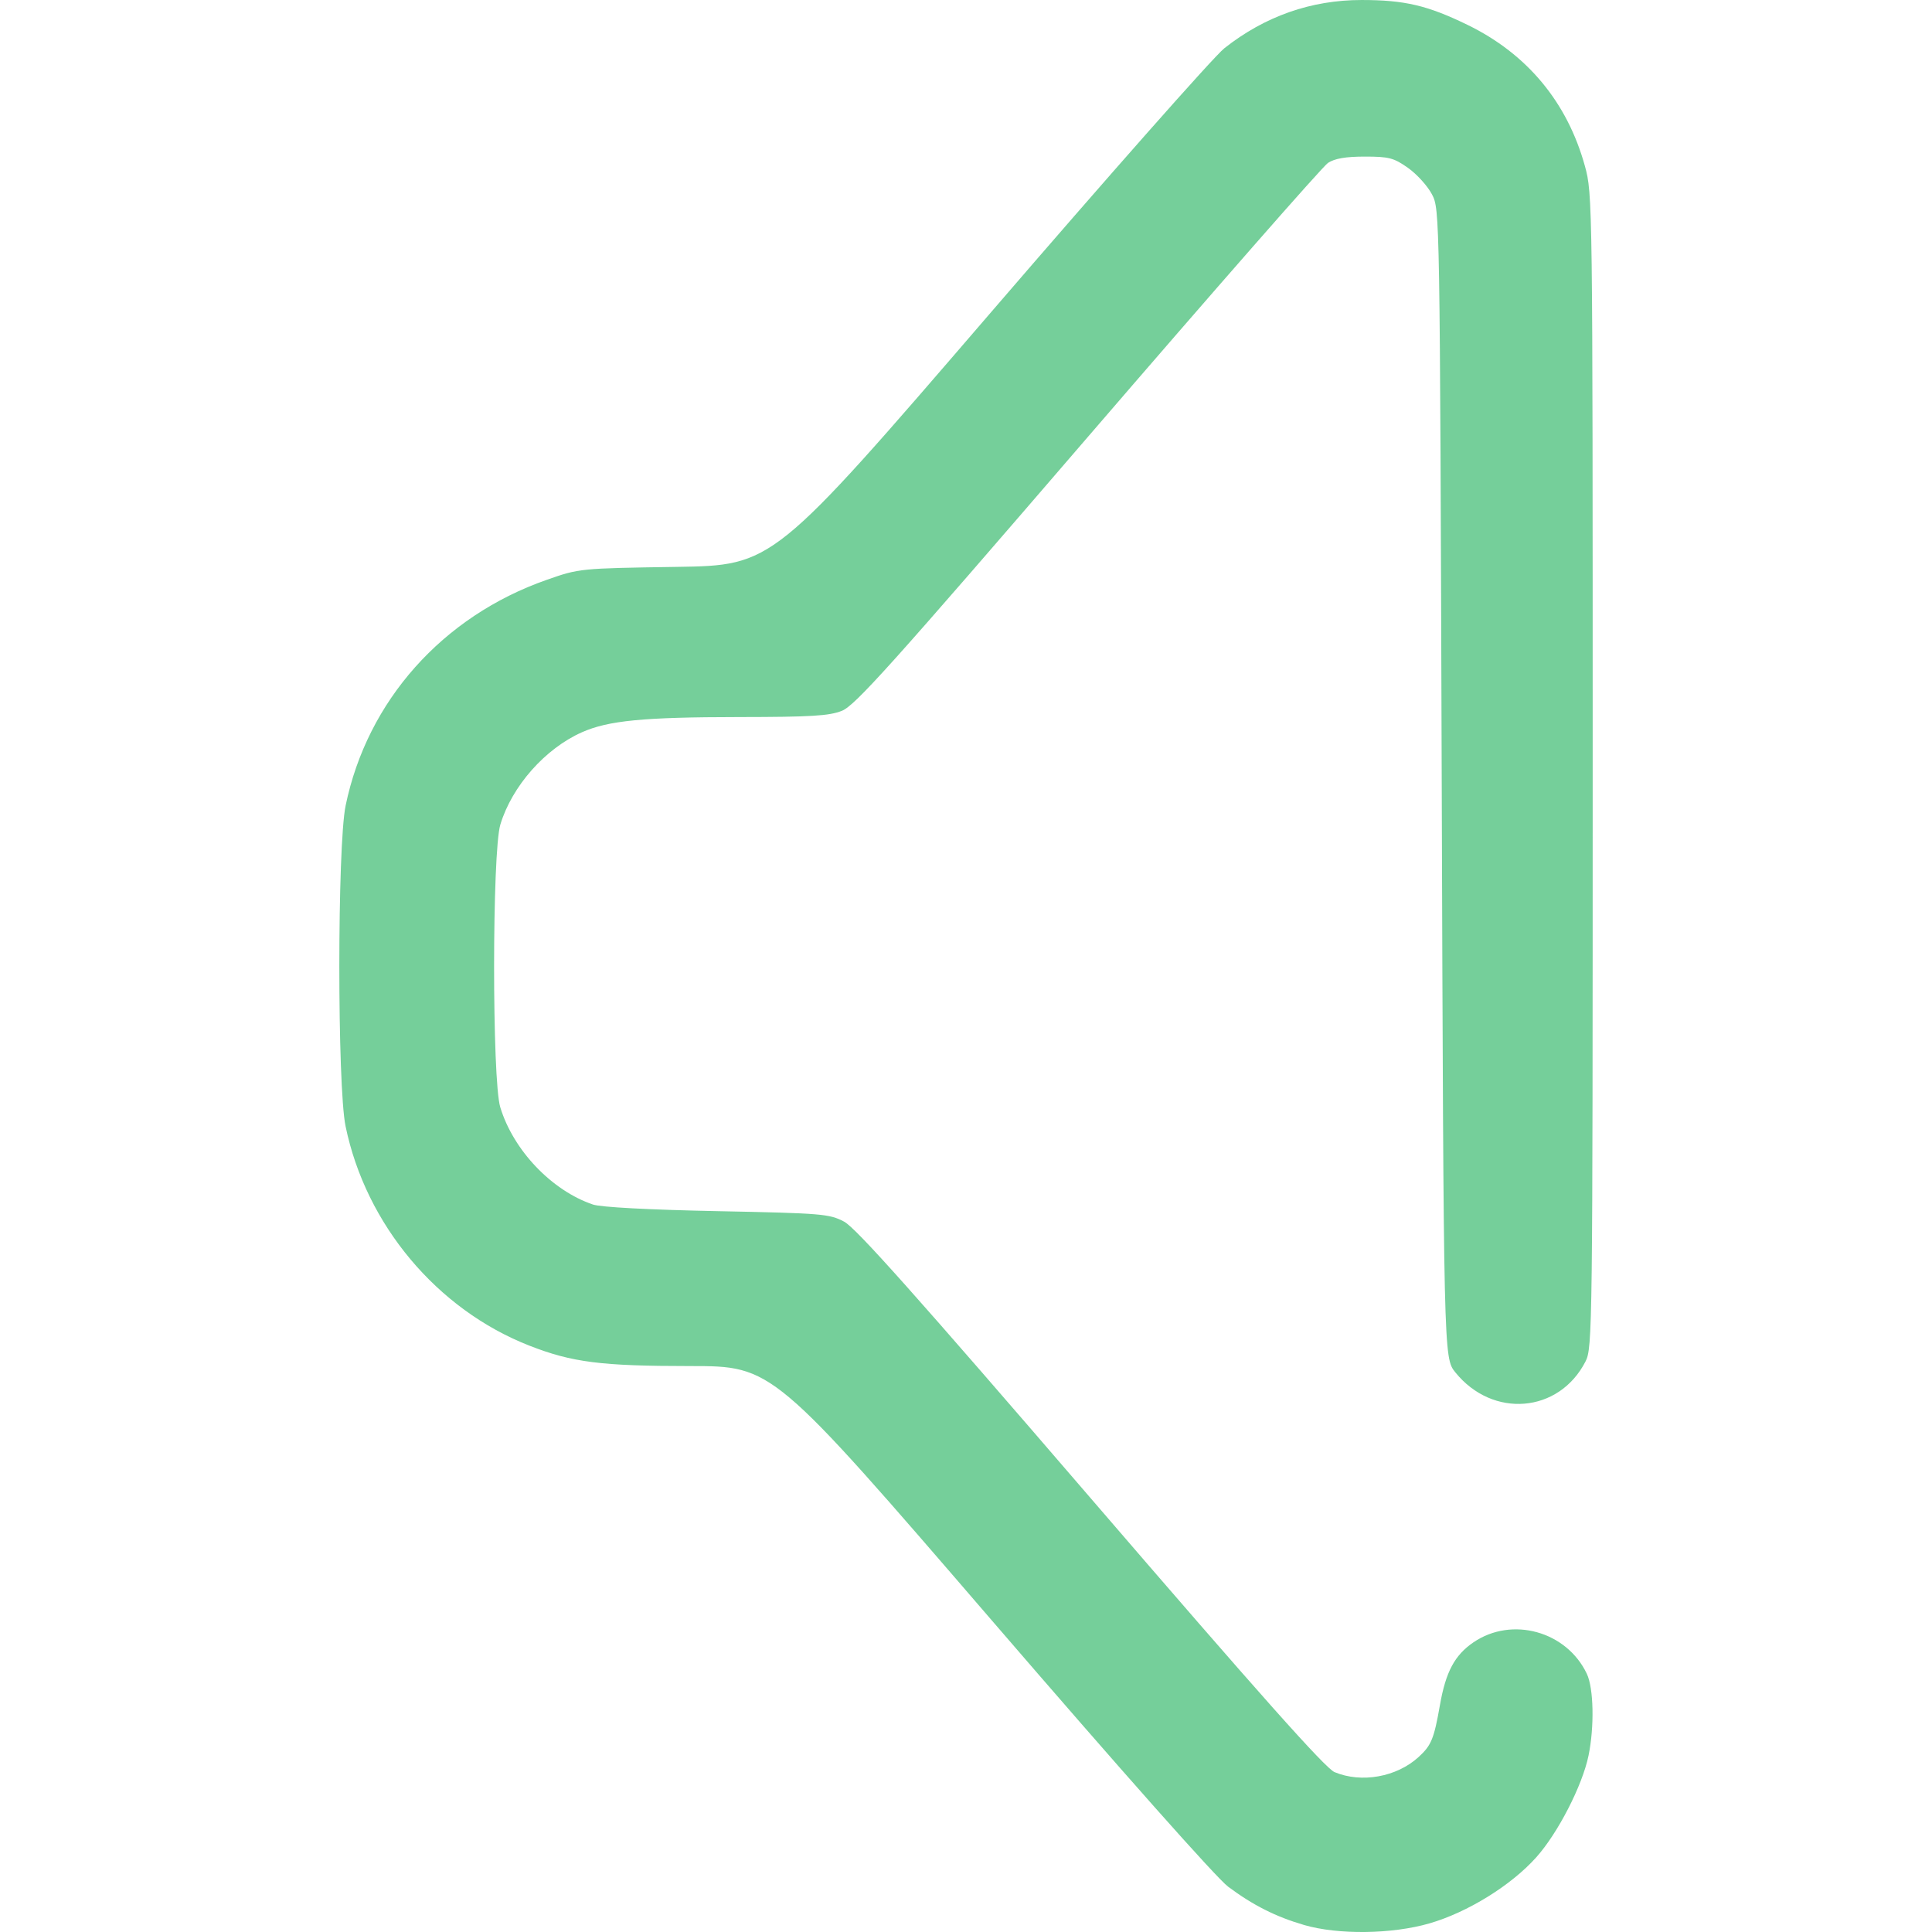
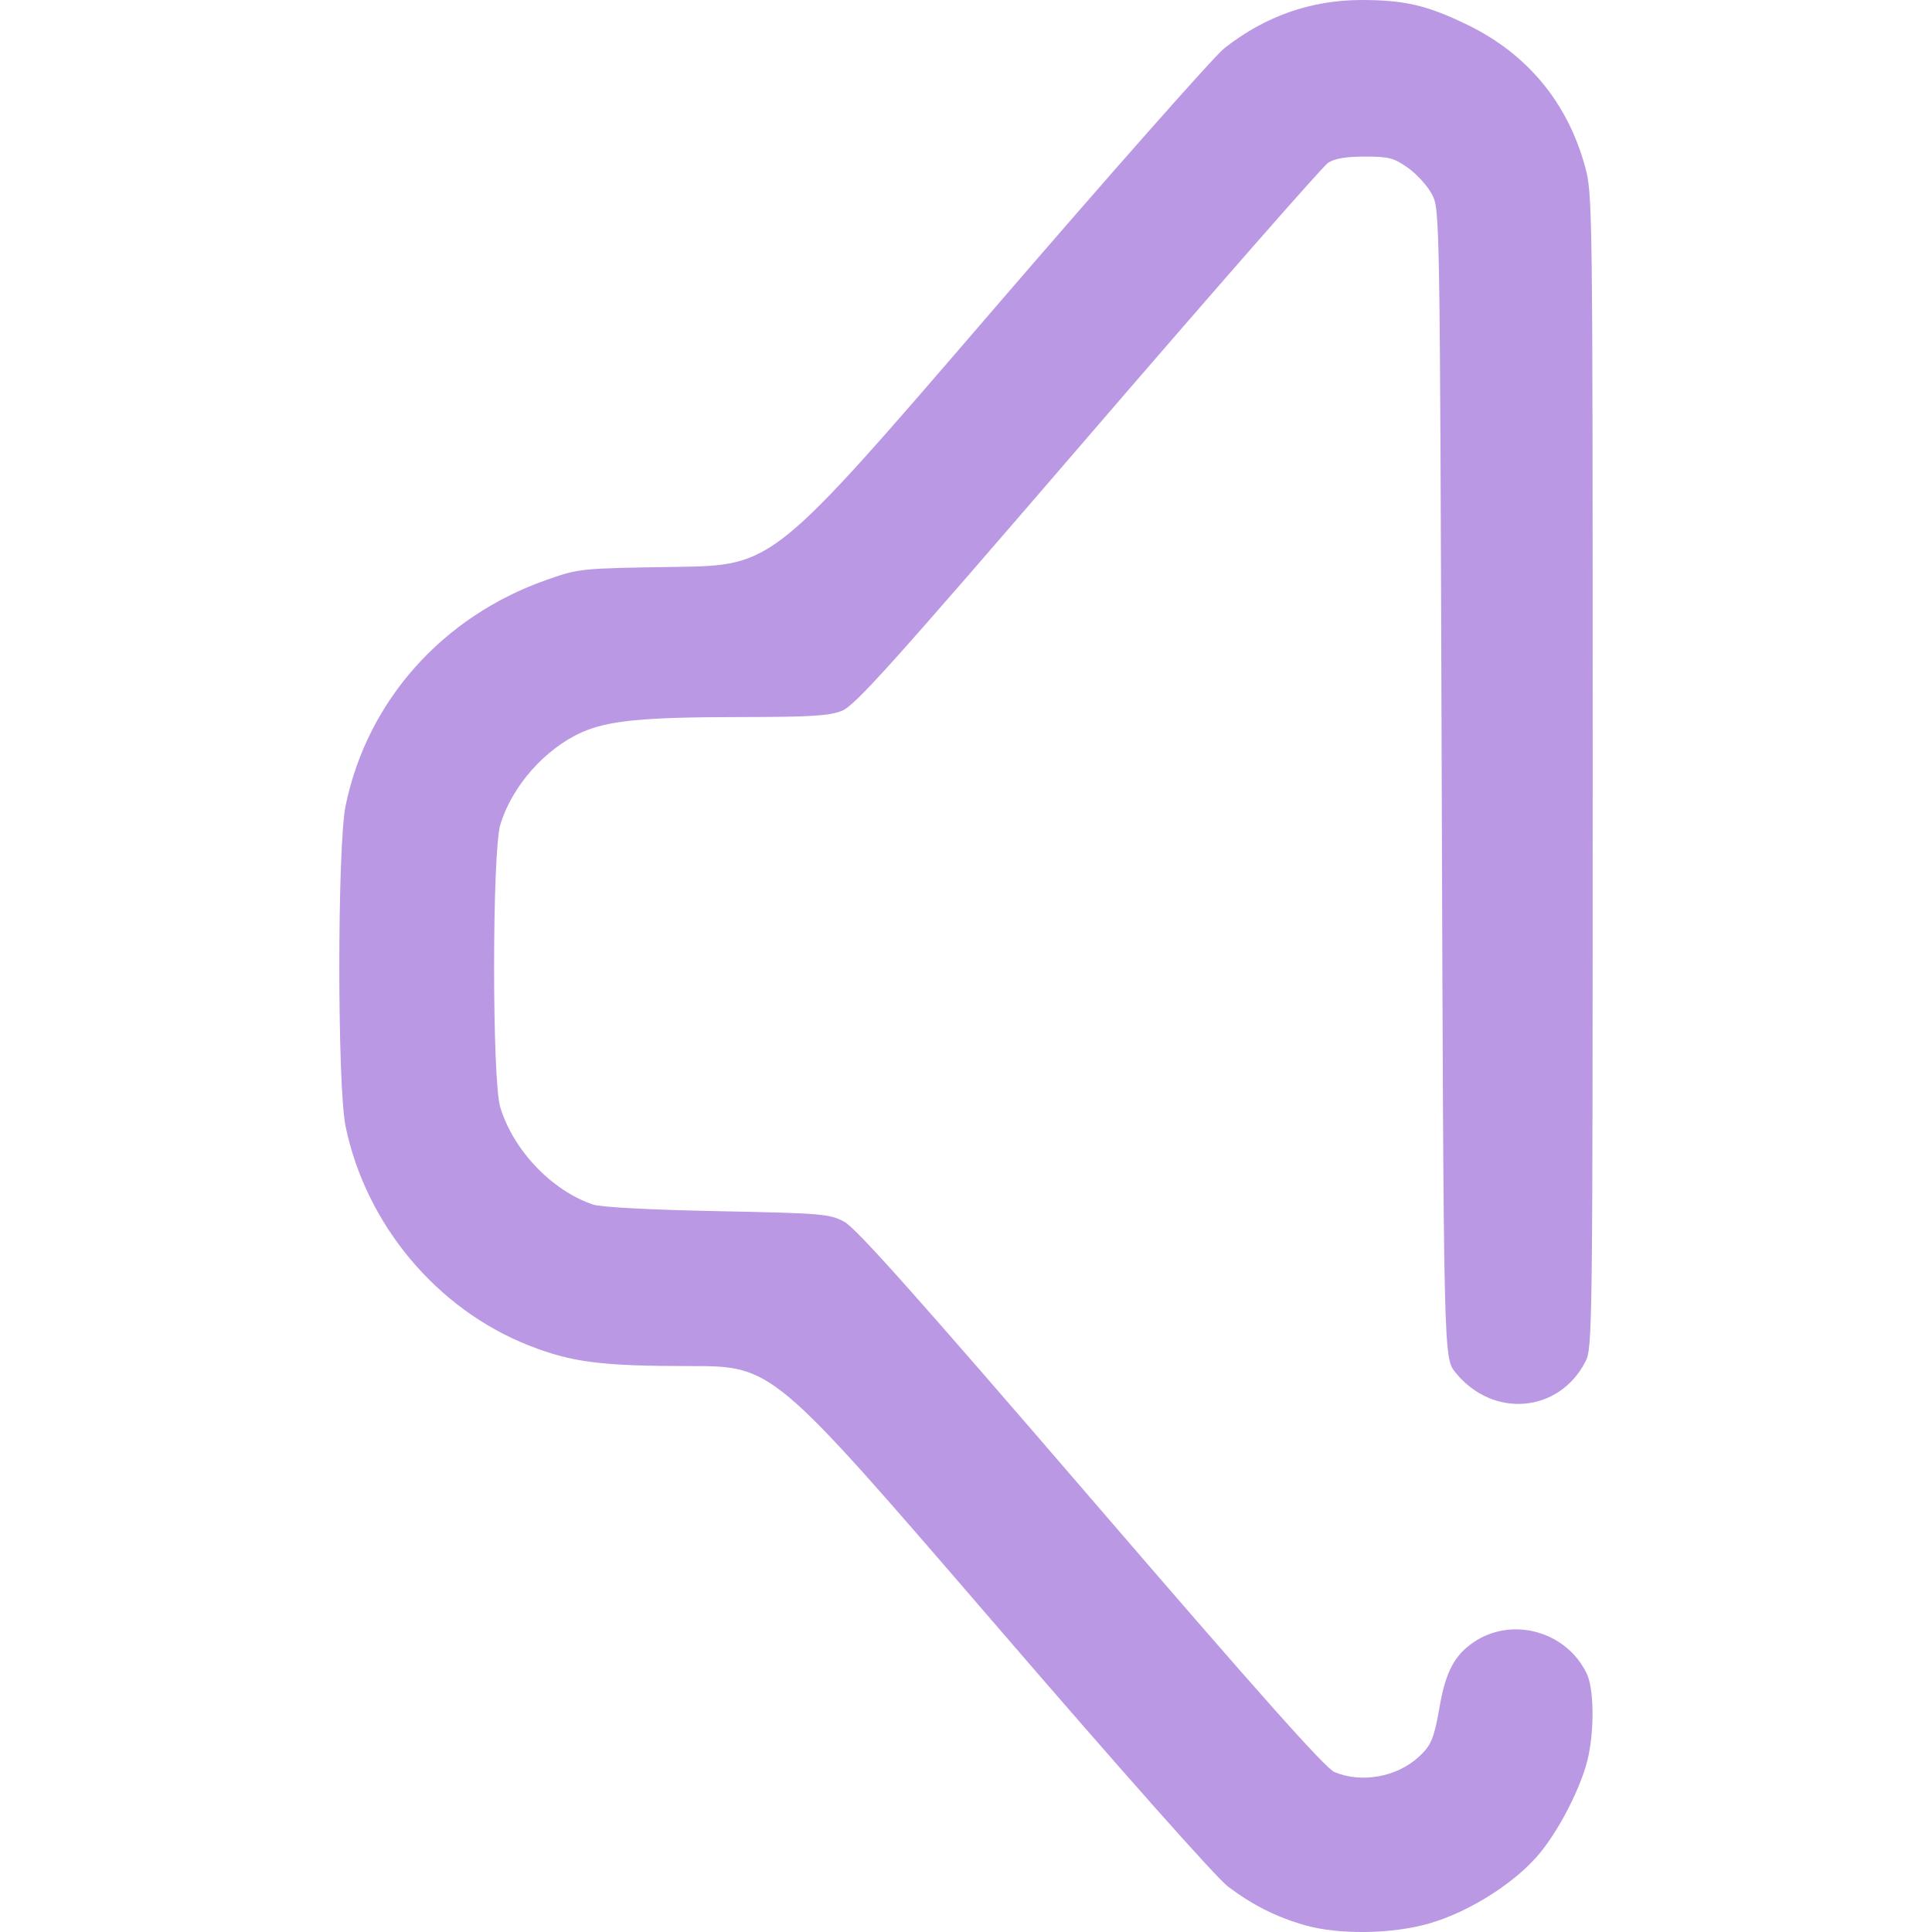
<svg xmlns="http://www.w3.org/2000/svg" xmlns:xlink="http://www.w3.org/1999/xlink" width="512" height="512" viewBox="0 0 135.467 135.467" version="1.1" id="svg1" xml:space="preserve">
  <defs id="defs1">
    <linearGradient id="linearGradient4">
-       <stop style="stop-color:#75cf9a;stop-opacity:1;" offset="0" id="stop4" />
-       <stop style="stop-color:#75cf9a;stop-opacity:1" offset="1" id="stop5" />
+       <stop style="stop-color:#ba98e3;stop-opacity:1;" offset="0" id="stop4" />
+       <stop style="stop-color:#ba98e3;stop-opacity:1" offset="1" id="stop5" />
    </linearGradient>
    <linearGradient xlink:href="#linearGradient4" id="linearGradient5" x1="33.295" y1="187.422" x2="108.519" y2="187.422" gradientUnits="userSpaceOnUse" gradientTransform="translate(12.46154,-68.79808)" />
  </defs>
  <g id="layer1" transform="matrix(0.9375449,0,0,0.9375449,-19.07431,-47.32768)">
    <path style="fill:url(#linearGradient5);fill-opacity:1" d="m 117.868,194.445 c -2.107,-0.614 -3.813,-1.474 -5.672,-2.861 -0.866,-0.646 -7.93,-8.606 -17.753,-20.006 -16.315,-18.932 -16.315,-18.932 -22.492,-18.932 -6.651,0 -8.825,-0.277 -12.026,-1.531 -6.901,-2.704 -12.217,-9.053 -13.735,-16.4 -0.625,-3.024 -0.622,-20.959 0.004,-23.988 1.617,-7.831 7.243,-14.148 15.032,-16.879 2.446,-0.858 2.479,-0.861 9.695,-0.971 7.24,-0.11 7.24,-0.11 23.408,-18.89 8.892,-10.329 16.804,-19.282 17.581,-19.897 3.027,-2.392 6.486,-3.609 10.264,-3.609 3.215,0 4.93,0.402 7.922,1.858 4.455,2.167 7.463,5.783 8.78,10.555 0.577,2.09 0.583,2.534 0.583,45.237 0,41.836 -0.016,43.158 -0.537,44.173 -1.982,3.865 -6.944,4.277 -9.737,0.809 -0.873,-1.084 -0.873,-1.084 -1.015,-44.027 -0.141,-42.868 -0.142,-42.944 -0.731,-44.071 -0.324,-0.621 -1.129,-1.51 -1.788,-1.976 -1.064,-0.752 -1.427,-0.847 -3.233,-0.847 -1.427,0 -2.25,0.141 -2.755,0.472 -0.396,0.26 -8.477,9.481 -17.958,20.493 -14.671,17.04 -17.409,20.089 -18.393,20.483 -0.953,0.381 -2.305,0.463 -7.712,0.468 -7.12,0.006 -9.751,0.26 -11.724,1.133 -2.755,1.219 -5.237,4.024 -6.11,6.905 -0.62,2.046 -0.626,19.103 -0.007,21.143 0.977,3.22 3.847,6.232 6.934,7.277 0.591,0.2 4.186,0.391 9.29,0.494 7.85,0.158 8.392,0.203 9.493,0.786 0.882,0.467 5.389,5.522 18.451,20.696 12.657,14.703 17.536,20.183 18.226,20.472 2.013,0.841 4.639,0.372 6.278,-1.121 0.961,-0.876 1.159,-1.355 1.606,-3.902 0.436,-2.479 1.104,-3.728 2.505,-4.683 2.882,-1.965 6.97,-0.829 8.481,2.356 0.511,1.076 0.57,3.95 0.127,6.108 -0.462,2.247 -2.293,5.81 -3.916,7.62 -1.885,2.103 -5.129,4.109 -7.984,4.936 -2.805,0.812 -6.826,0.863 -9.383,0.118 z" id="path3" />
  </g>
</svg>
